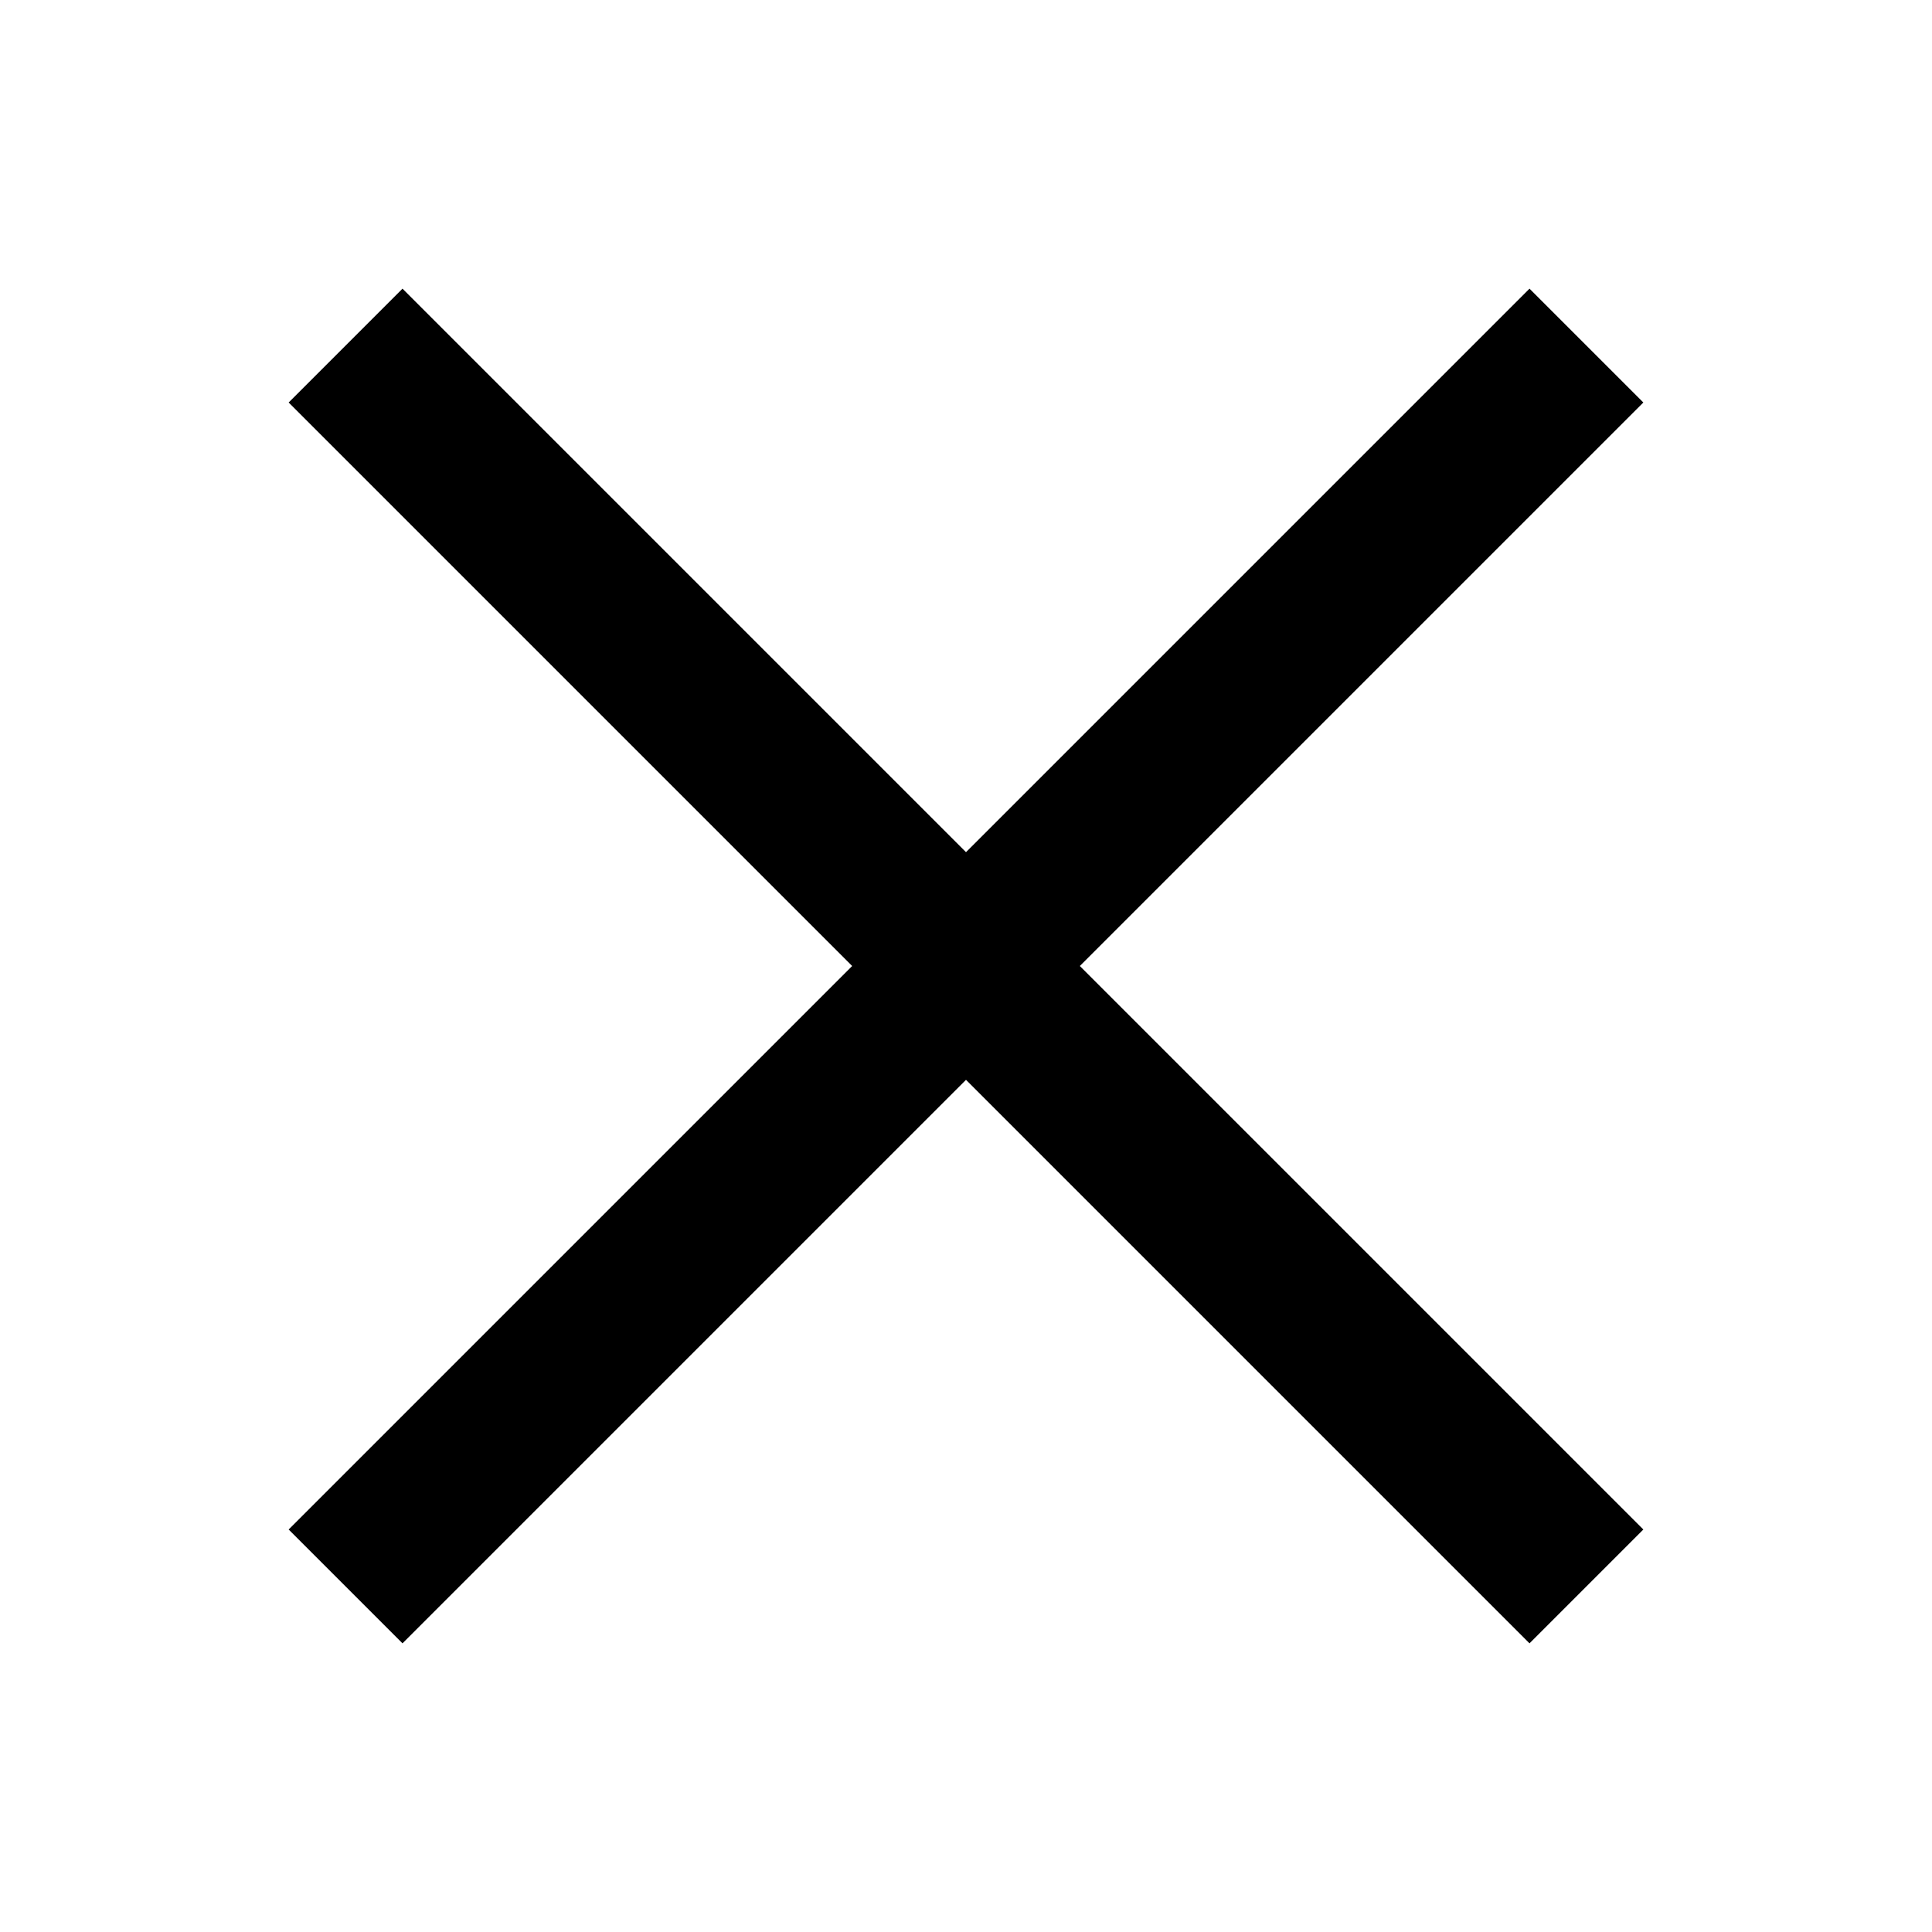
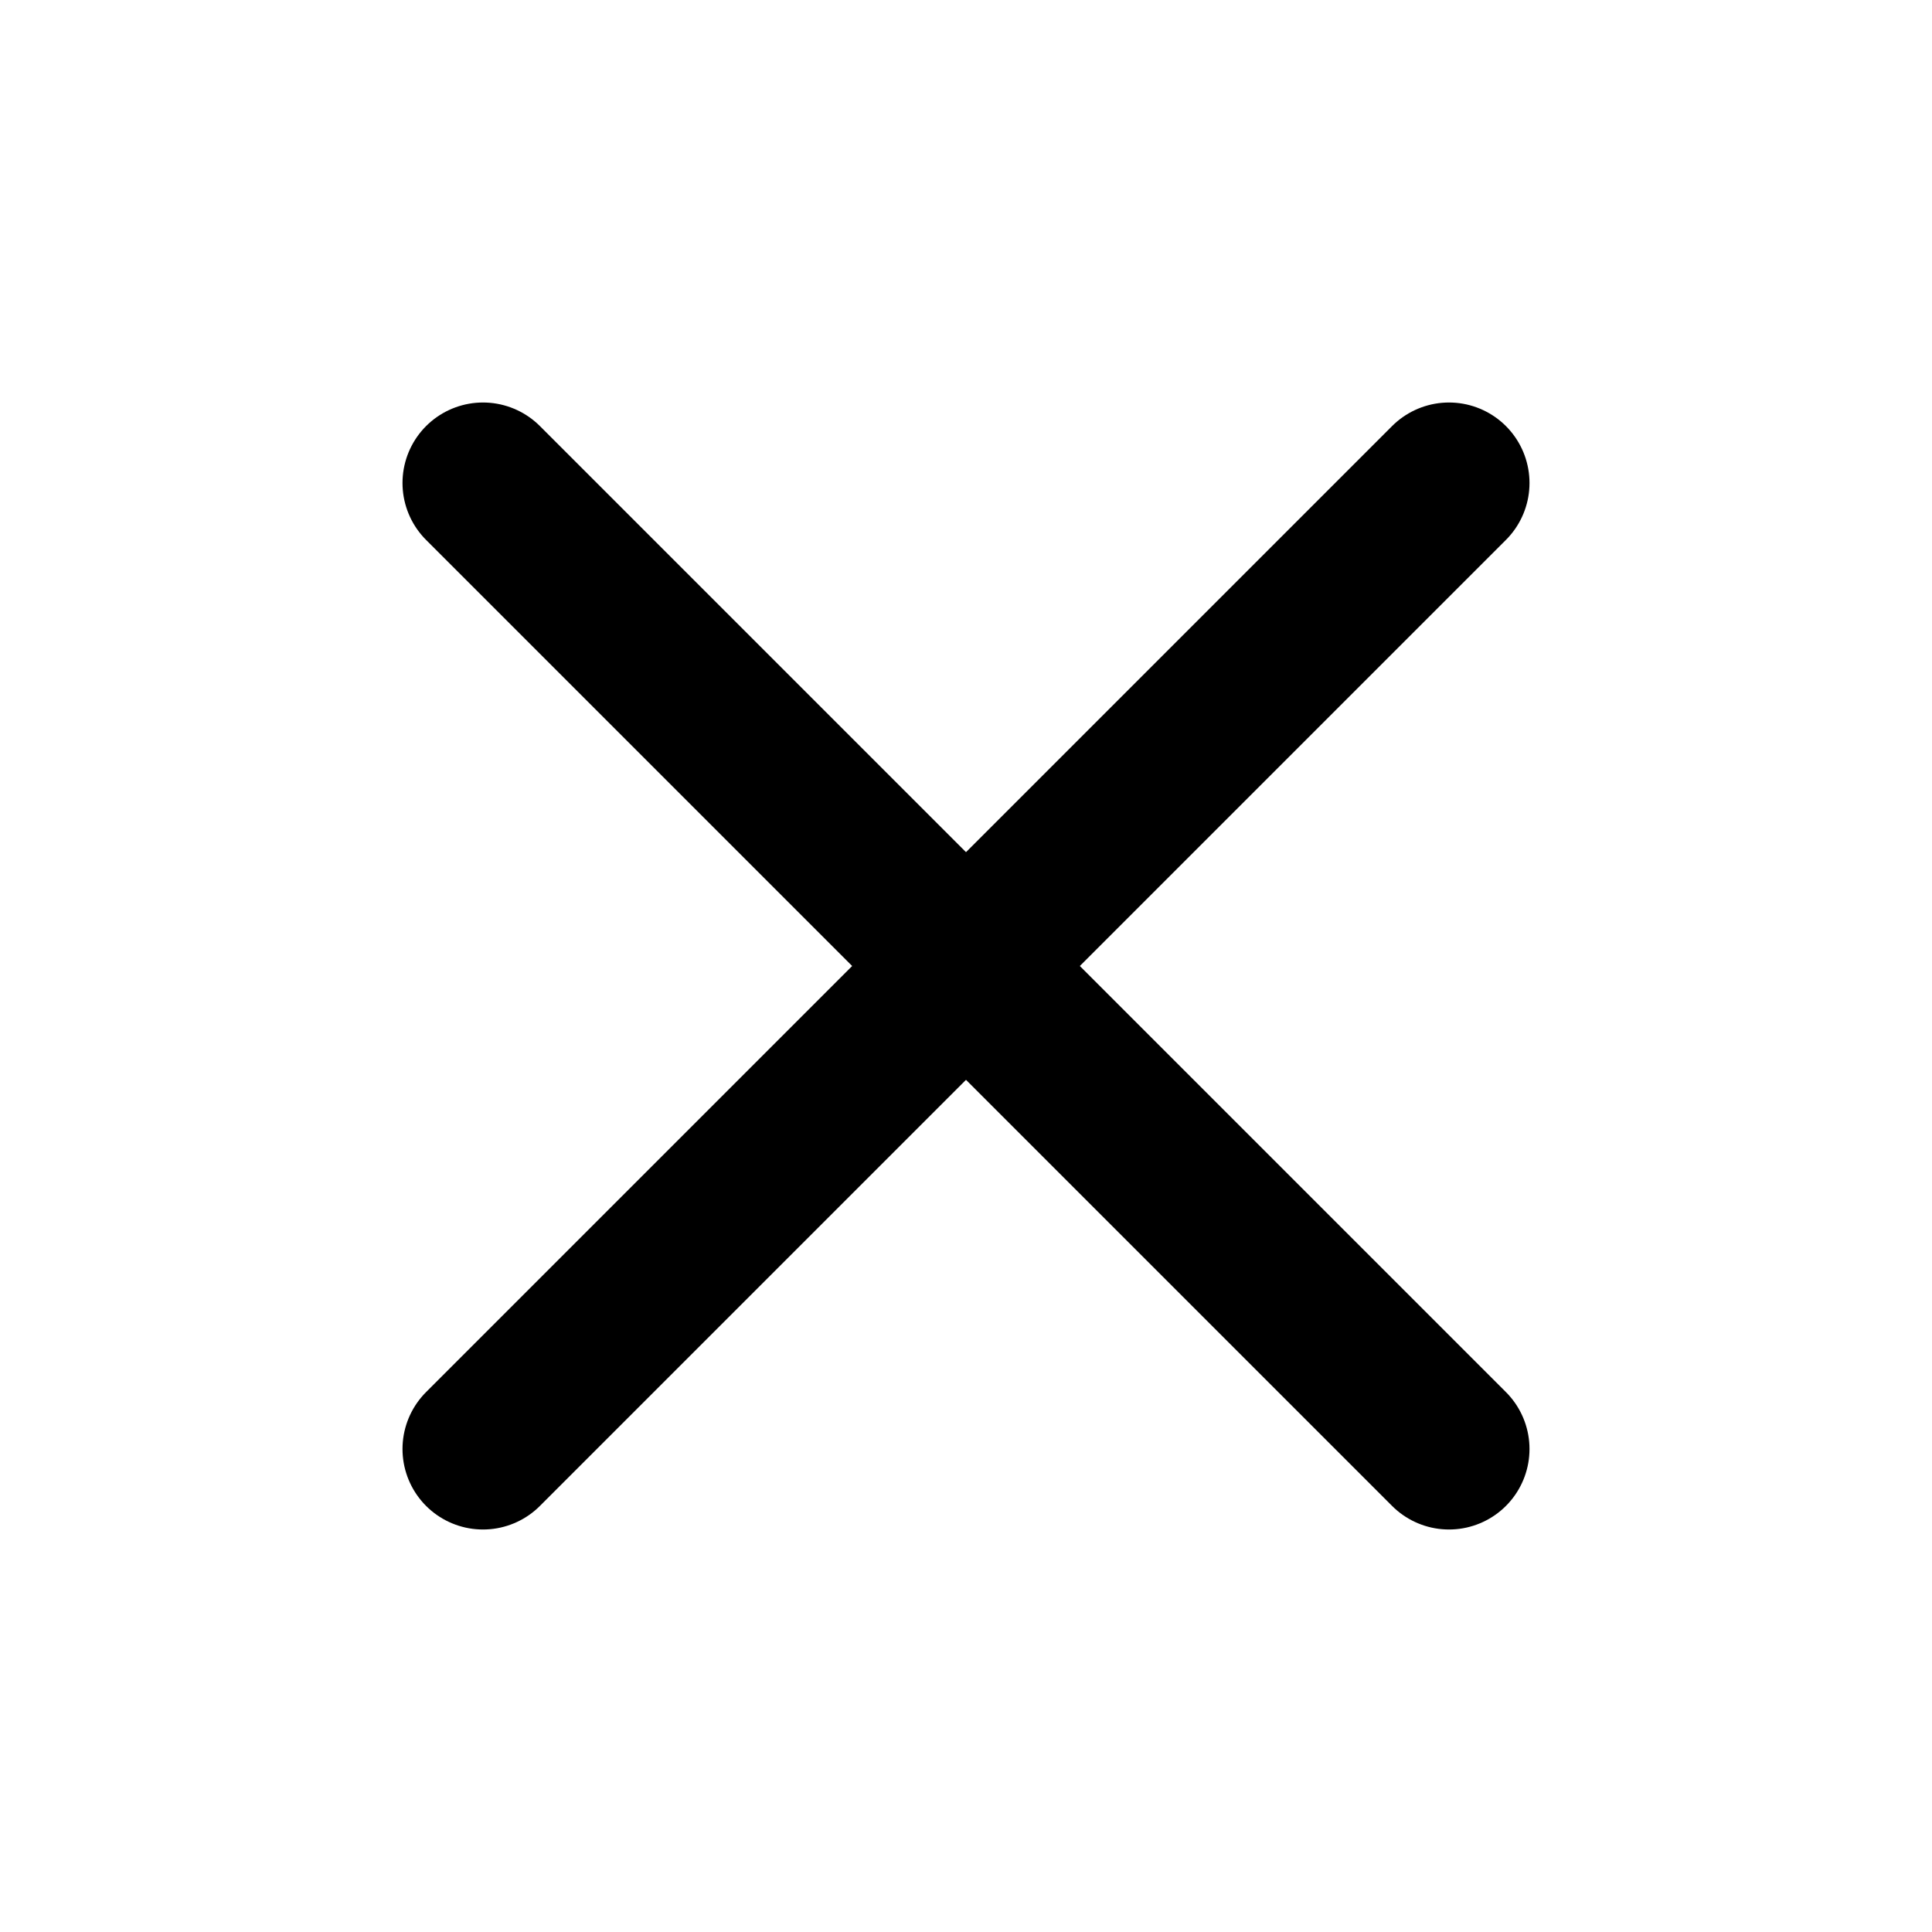
<svg xmlns="http://www.w3.org/2000/svg" width="24" height="24" viewBox="0 0 24 24">
-   <path fill="none" stroke="currentColor" stroke-width="2" stroke-linecap="square" stroke-linejoin="miter" stroke-miterlimit="2" d="M5 5l14 14M19 5L5 19" />
+   <g fill="none" stroke="currentColor" stroke-width="2" stroke-linecap="round" stroke-linejoin="round">
+     <path d="M18 6l-12 12" />
+     <path d="M6 6l12 12" />
+   </g>
</svg>
